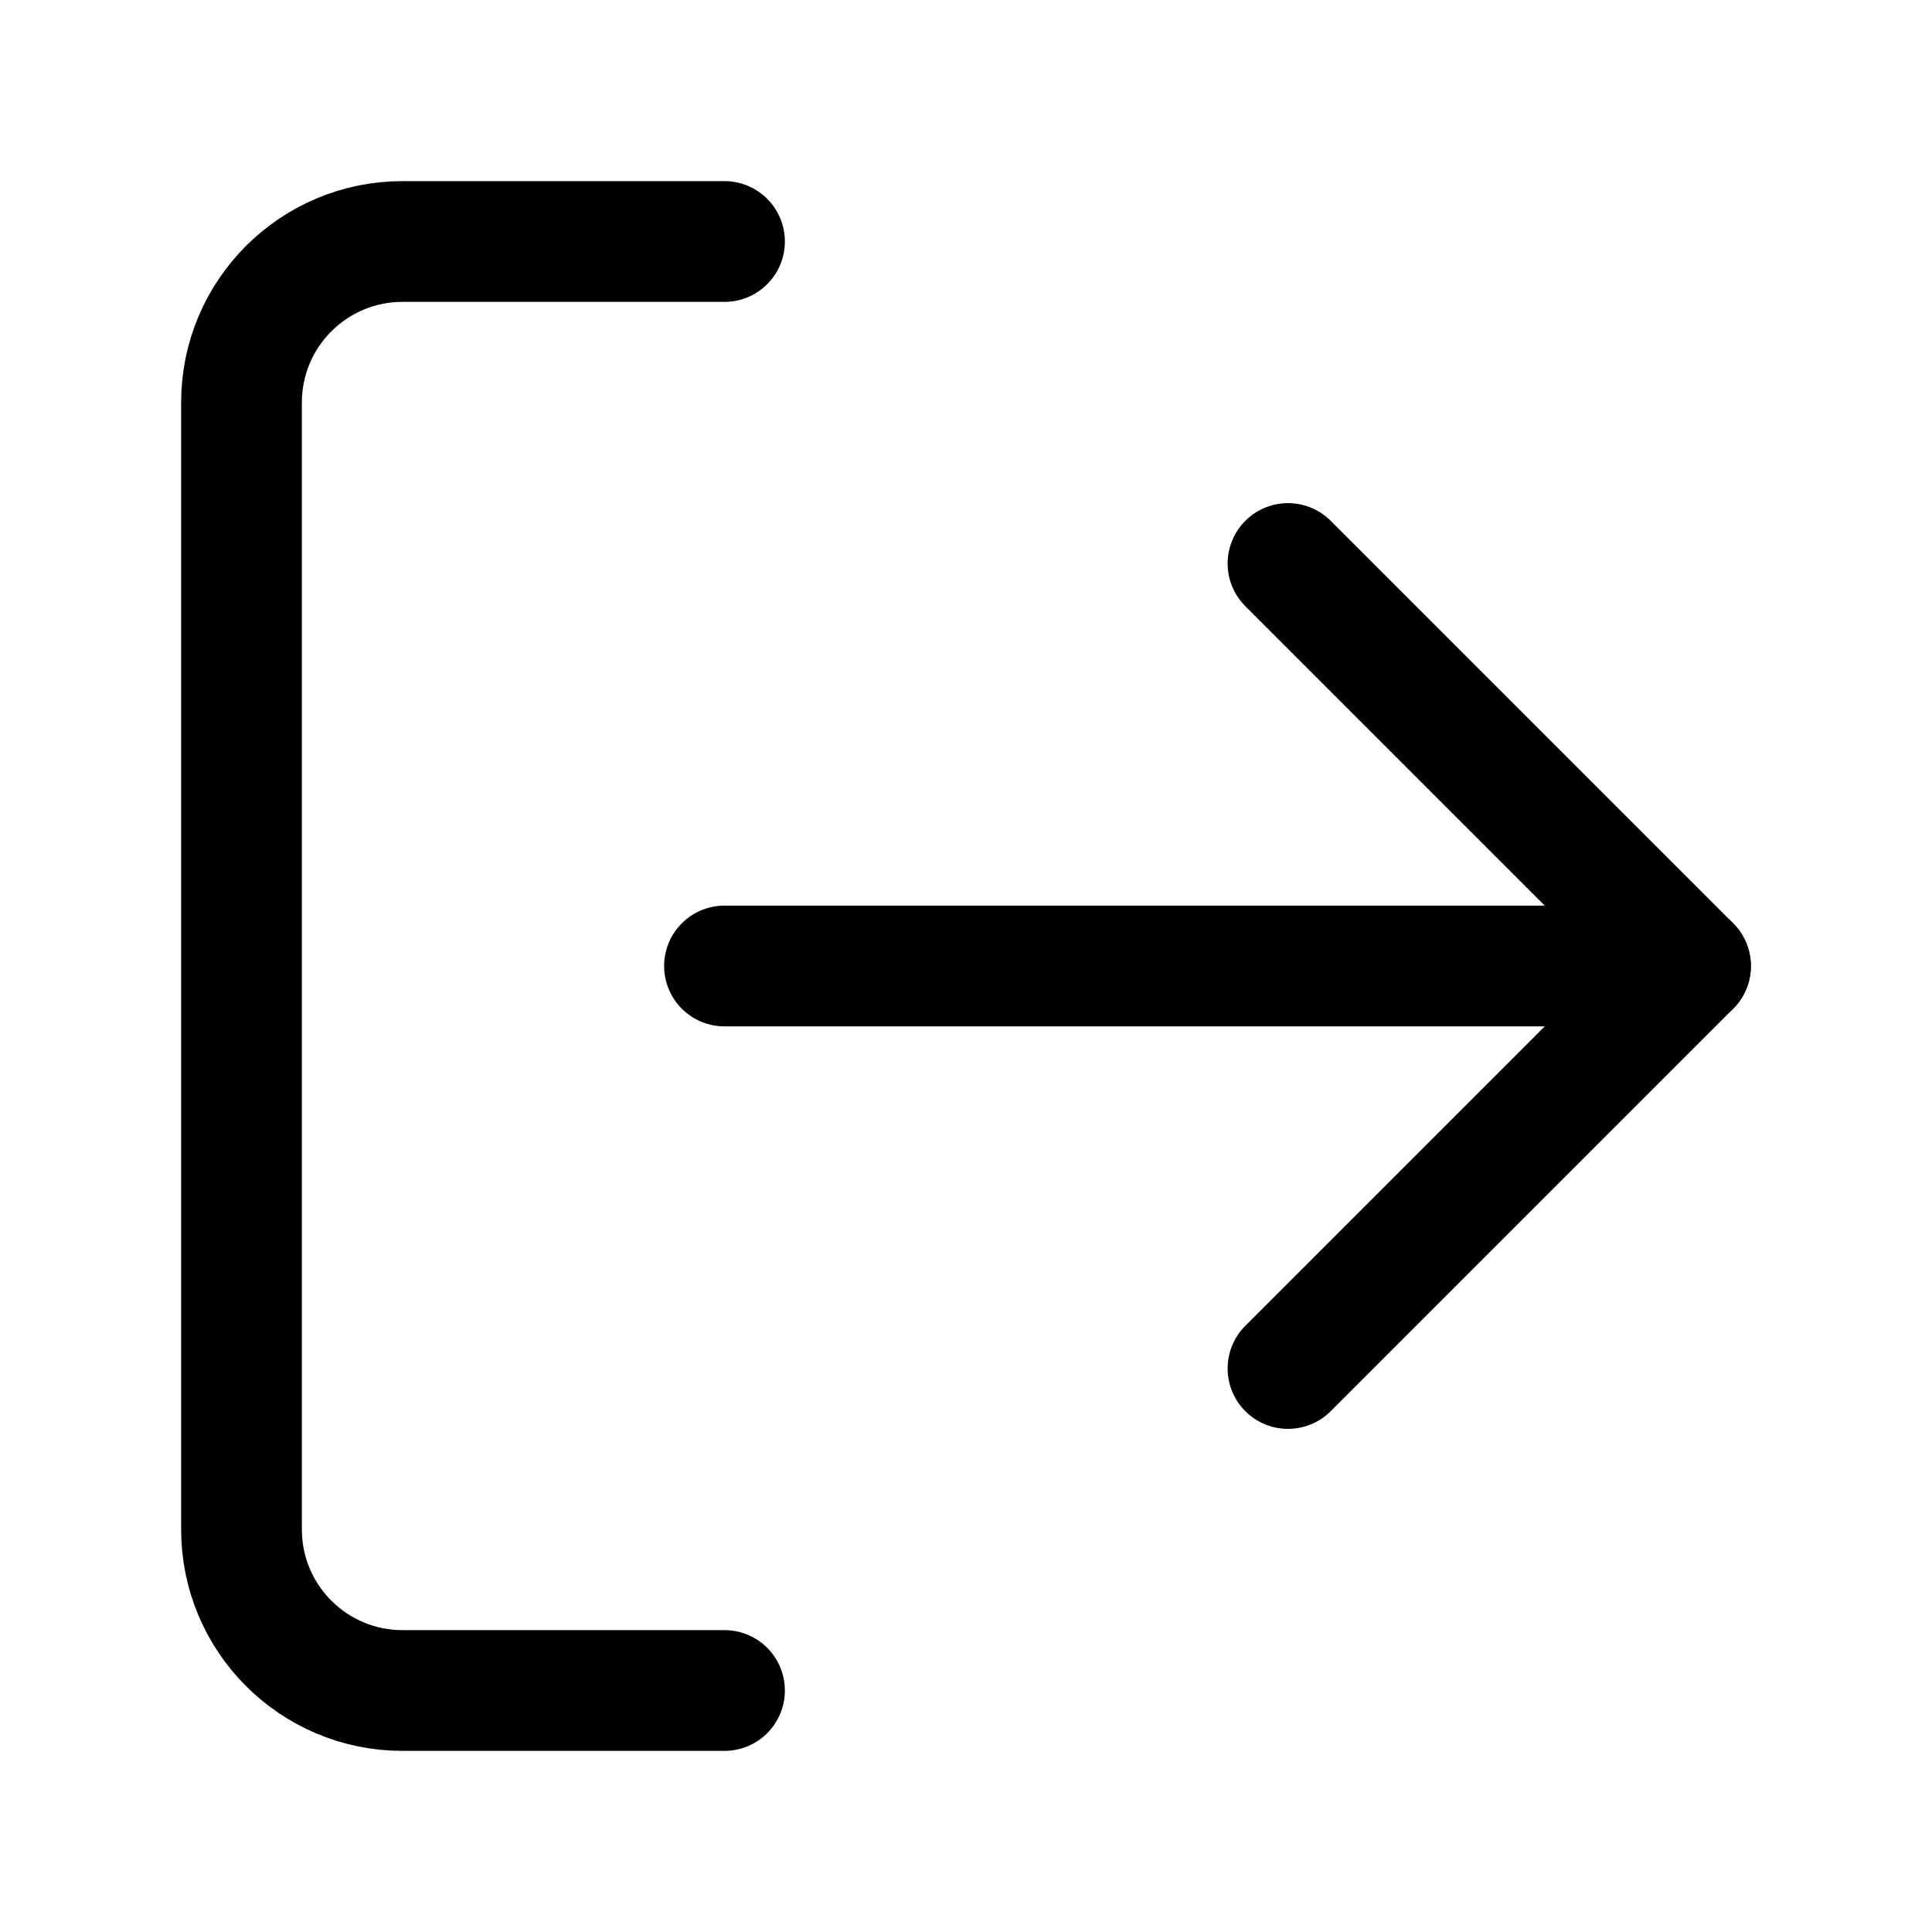
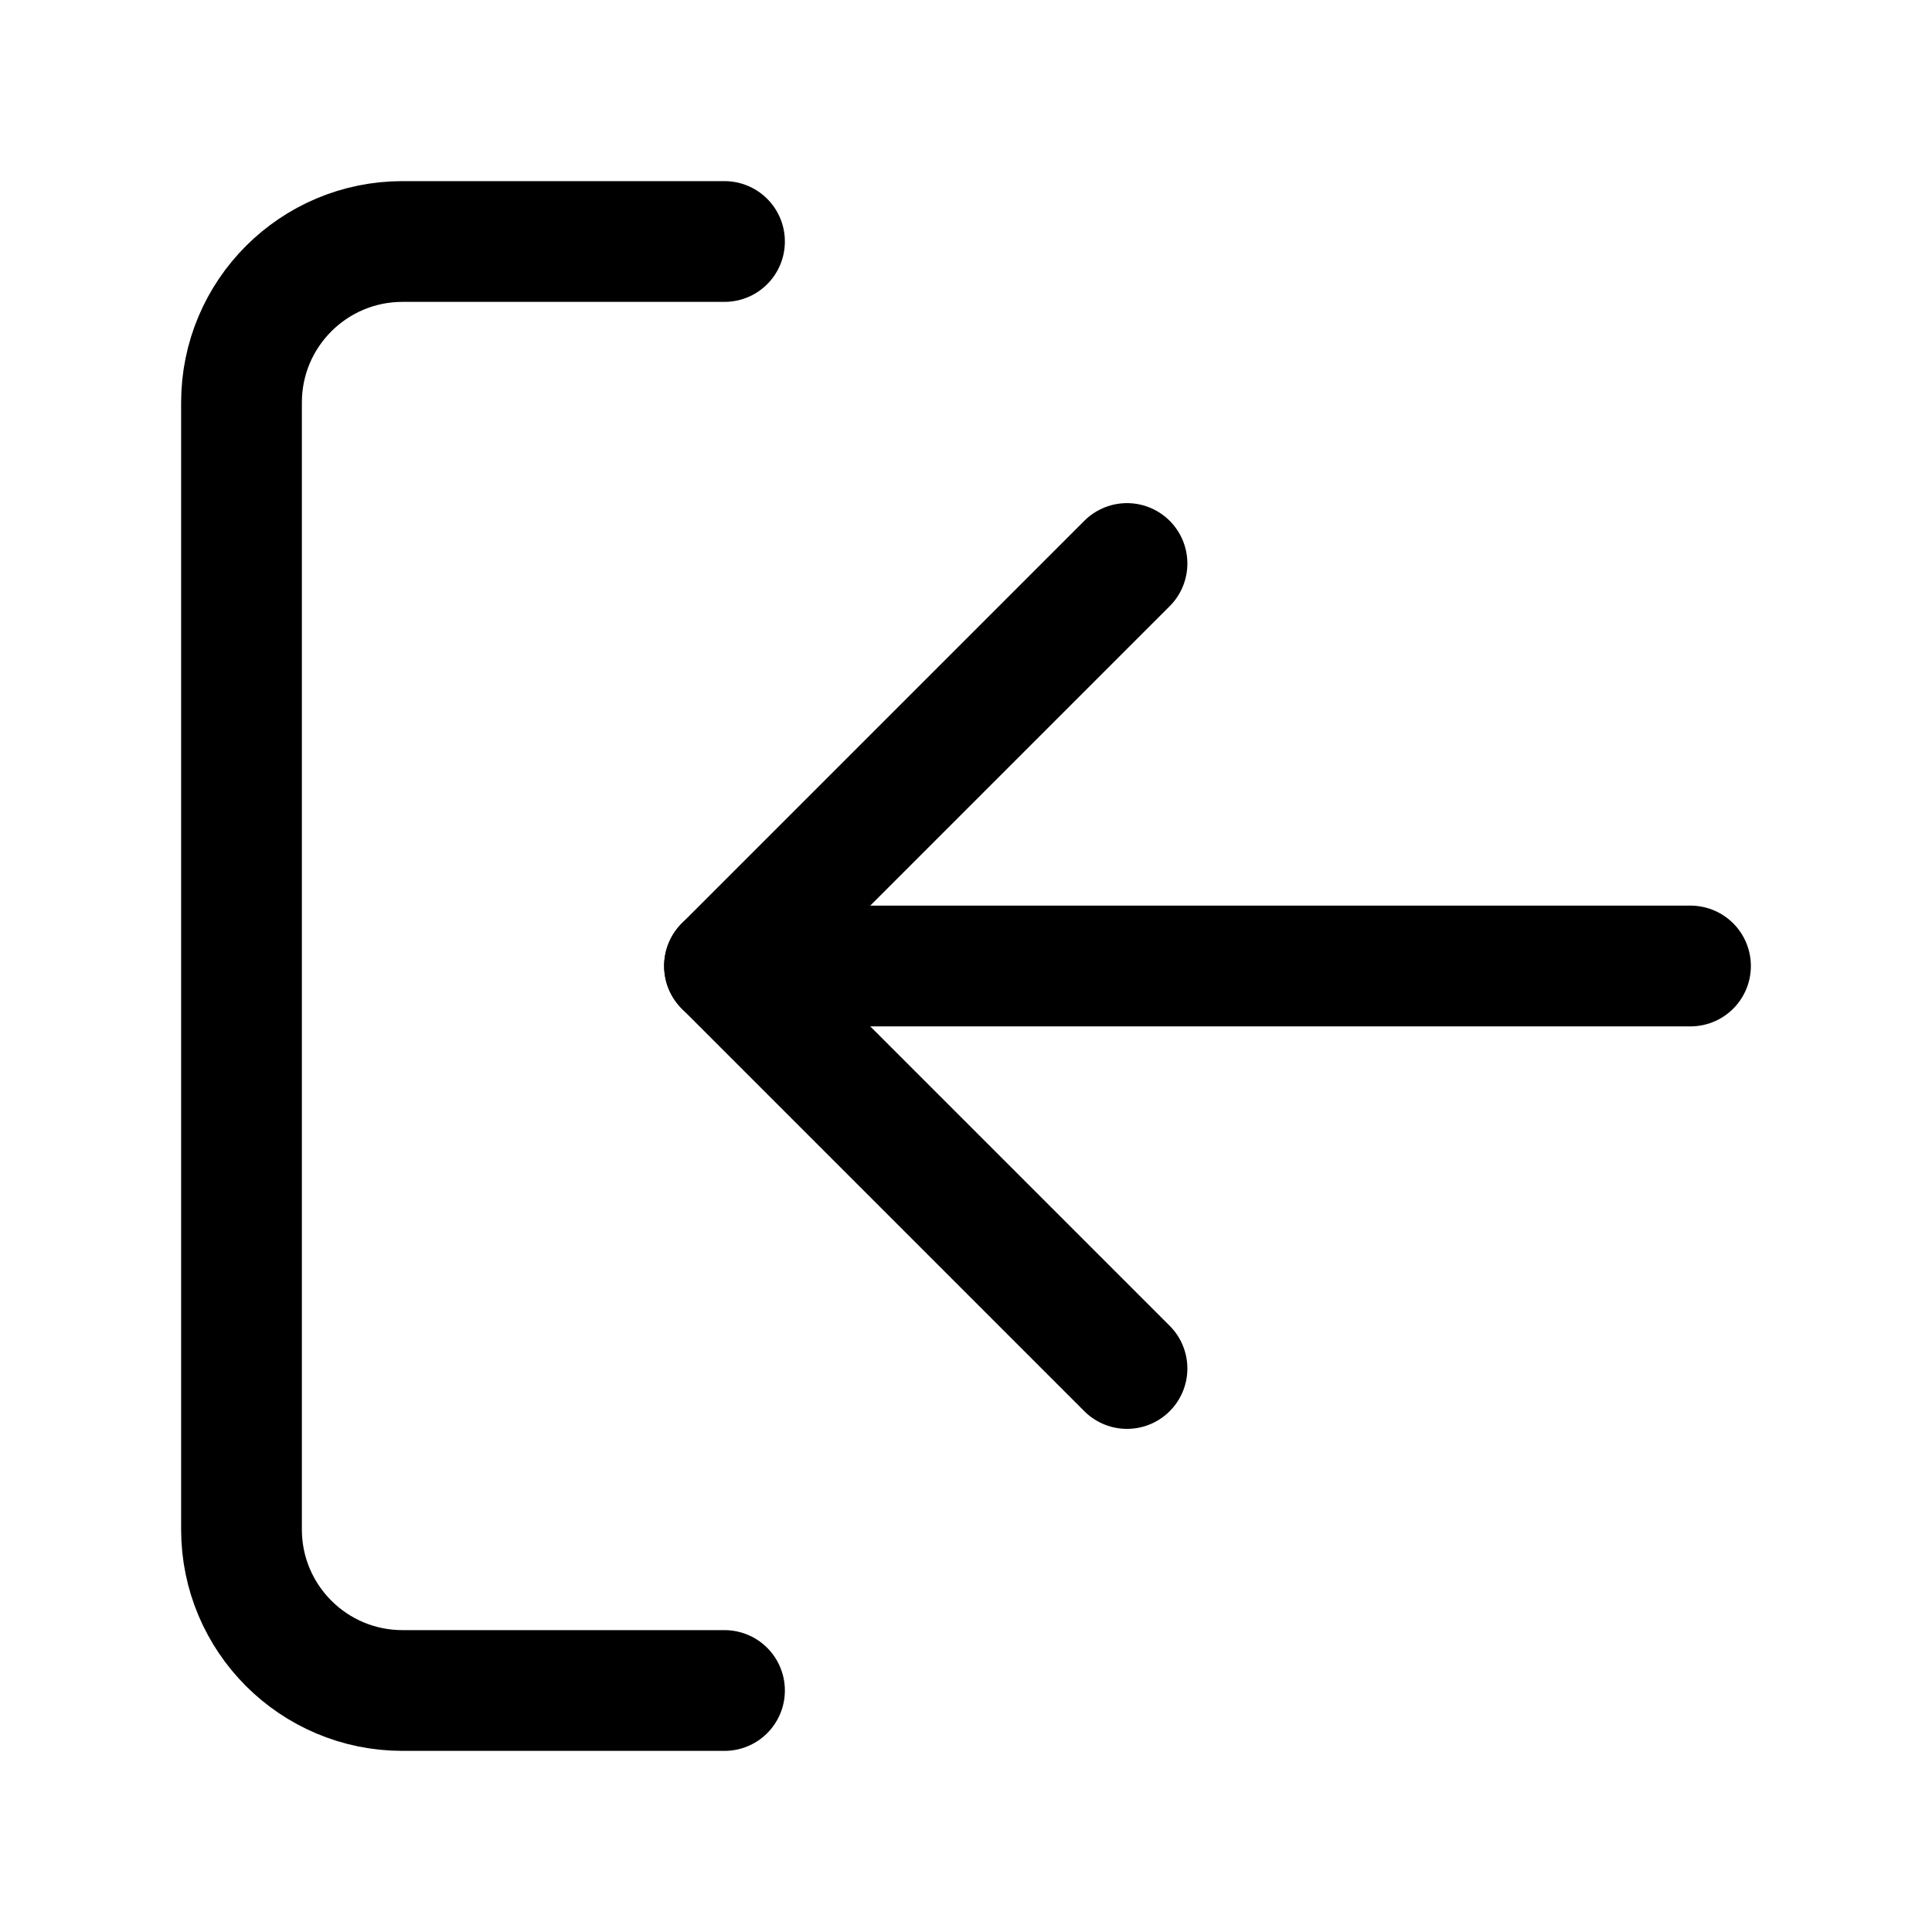
<svg xmlns="http://www.w3.org/2000/svg" viewBox="0 0 24 24" fill="none" stroke="currentColor" stroke-width="1.5" stroke-linecap="round" stroke-linejoin="round">
  <path d="M9 21H5a2 2 0 0 1-2-2V5a2 2 0 0 1 2-2h4" />
-   <polyline points="16 17 21 12 16 7" />
+   <polyline points="14 7 9 12 14 17" />
  <line x1="21" y1="12" x2="9" y2="12" />
</svg>
